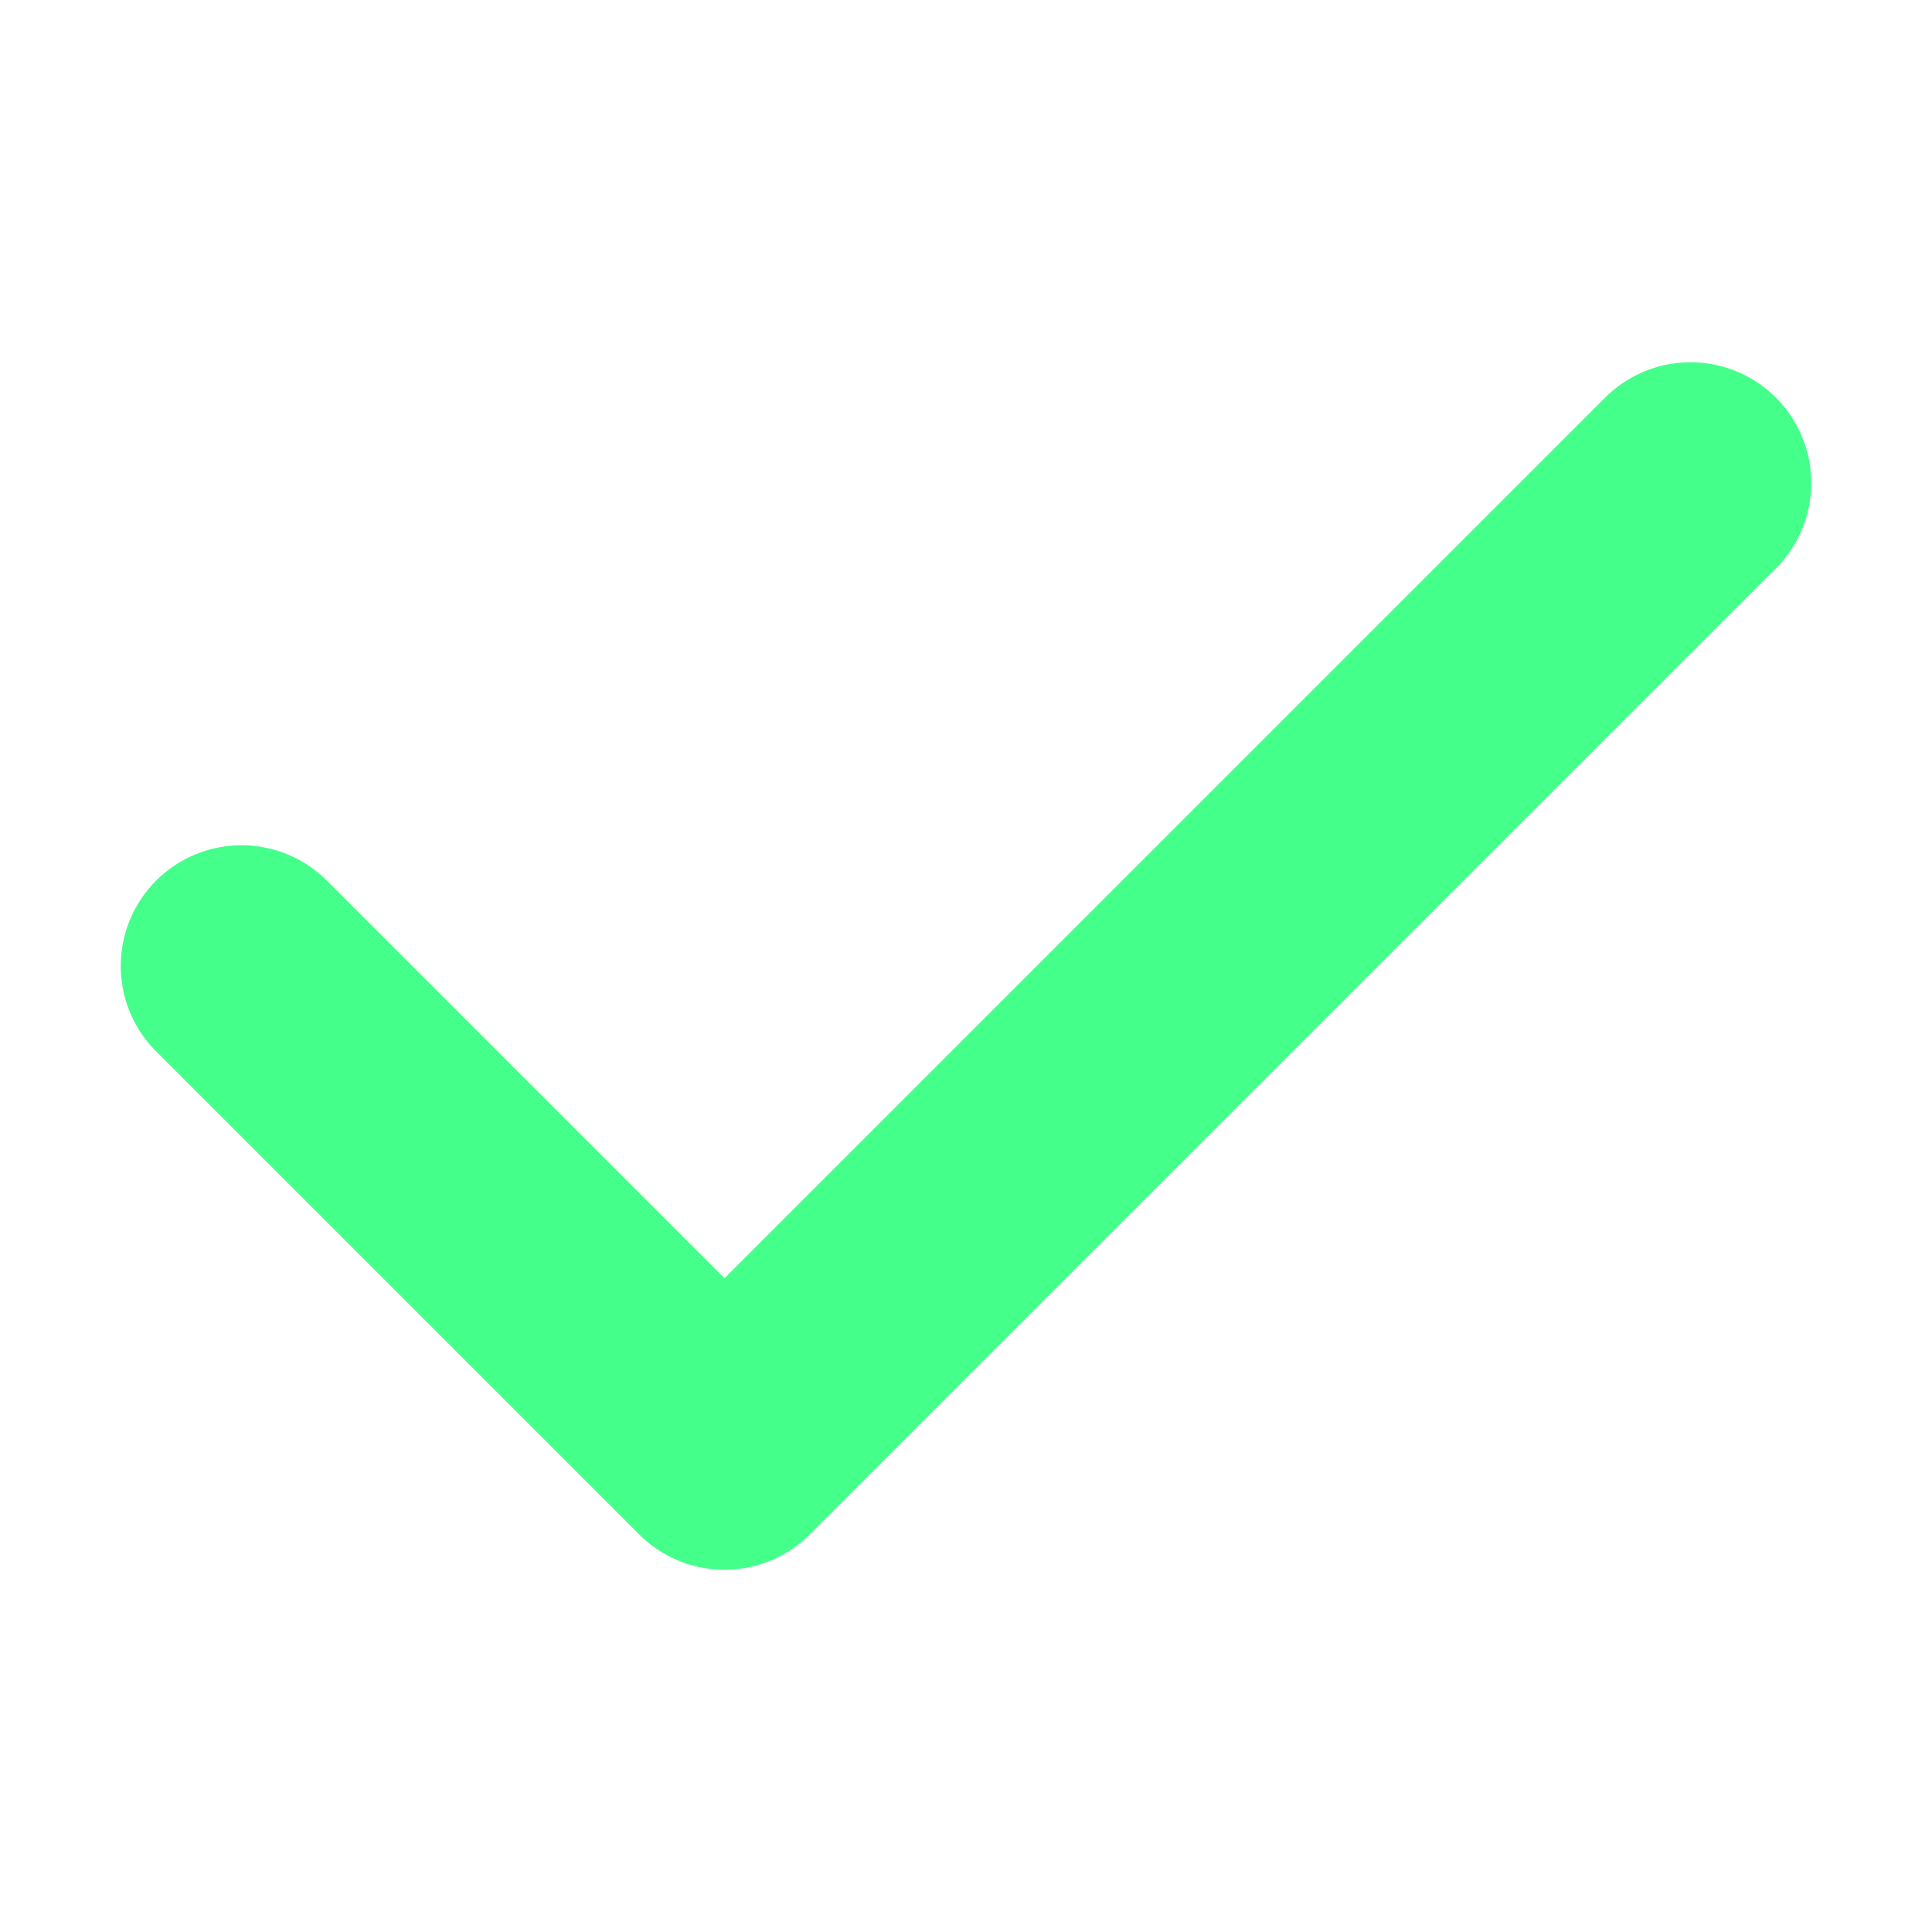
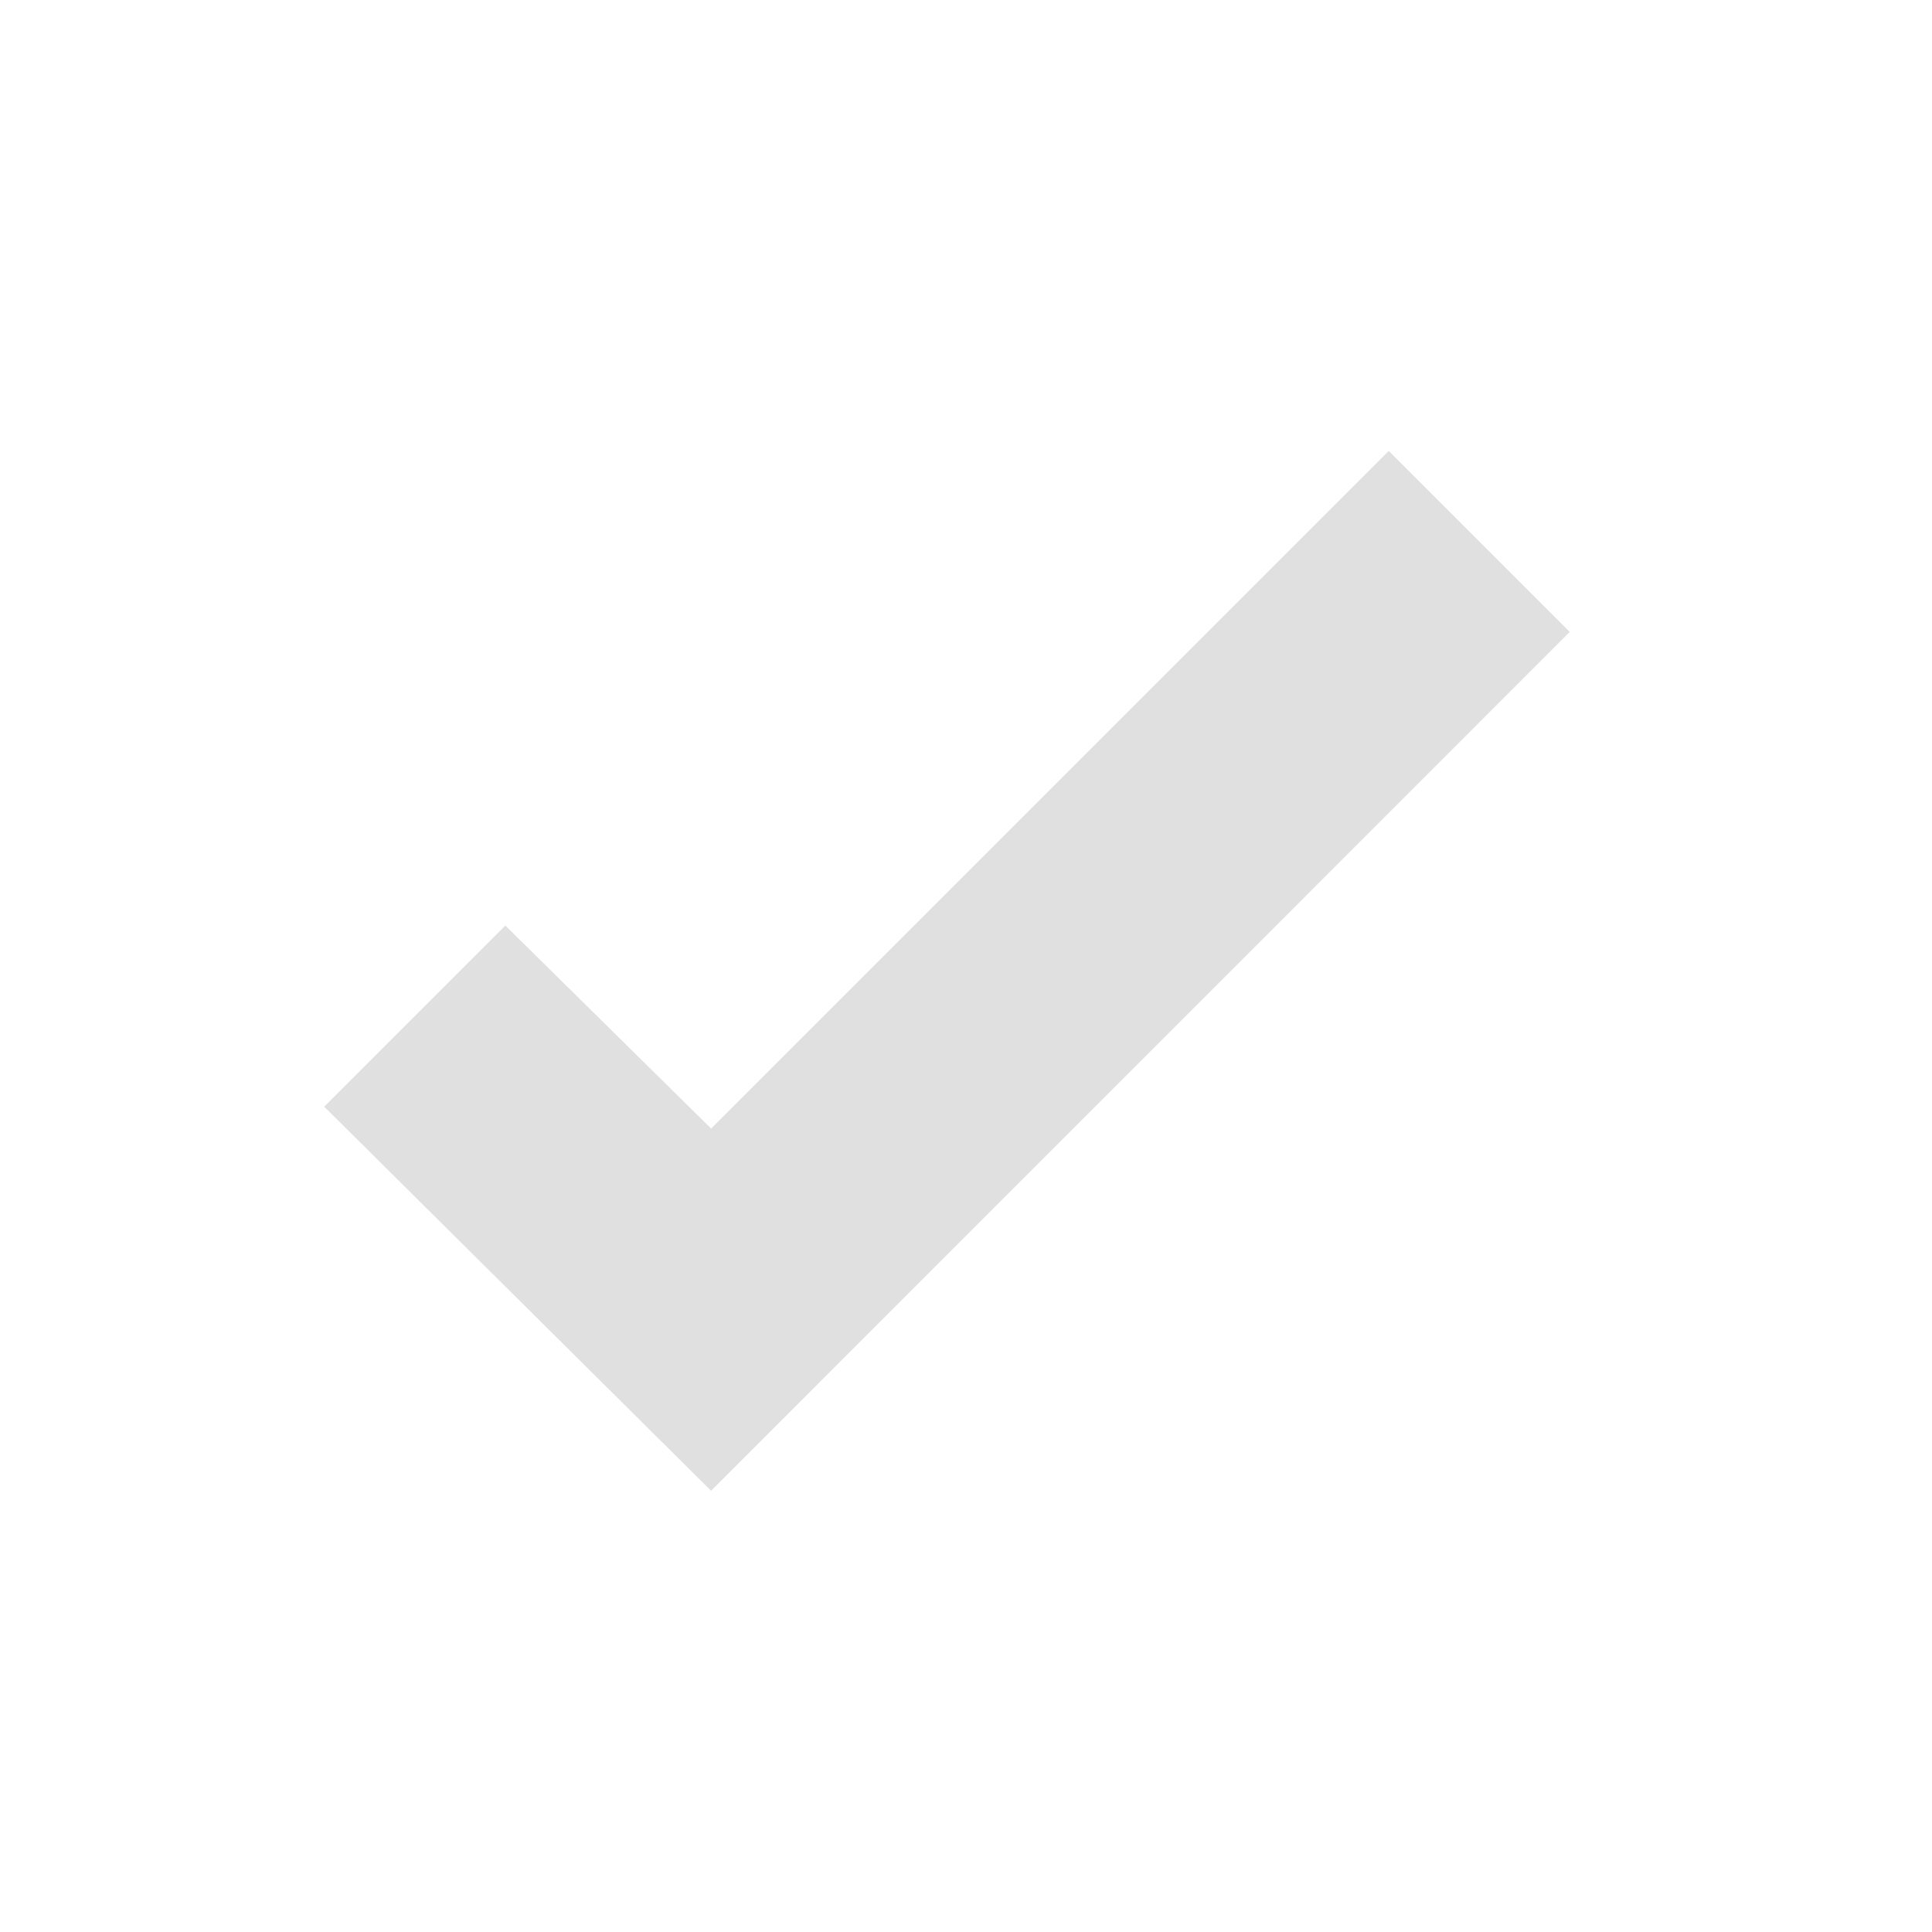
- <svg xmlns="http://www.w3.org/2000/svg" height="16" viewBox="0 0 16 16" width="16">
-   <path d="m2 1044.4 4 4 8-8" fill="none" stroke="#45ff8b" stroke-linecap="round" stroke-linejoin="round" stroke-width="2" transform="translate(0 -1036.4)" />
+ <svg xmlns="http://www.w3.org/2000/svg" enable-background="new 0 0 16 16" height="16" viewBox="0 0 16 16" width="16" version="1.1" id="svg299">
+   <defs id="defs303" />
+   <path d="M 11.501,3.734 5.889,9.346 4.185,7.665 2.685,9.165 5.889,12.346 13,5.233 Z" fill="#b3b3b3" id="path297" style="fill:#e0e0e0;fill-opacity:1" />
</svg>
